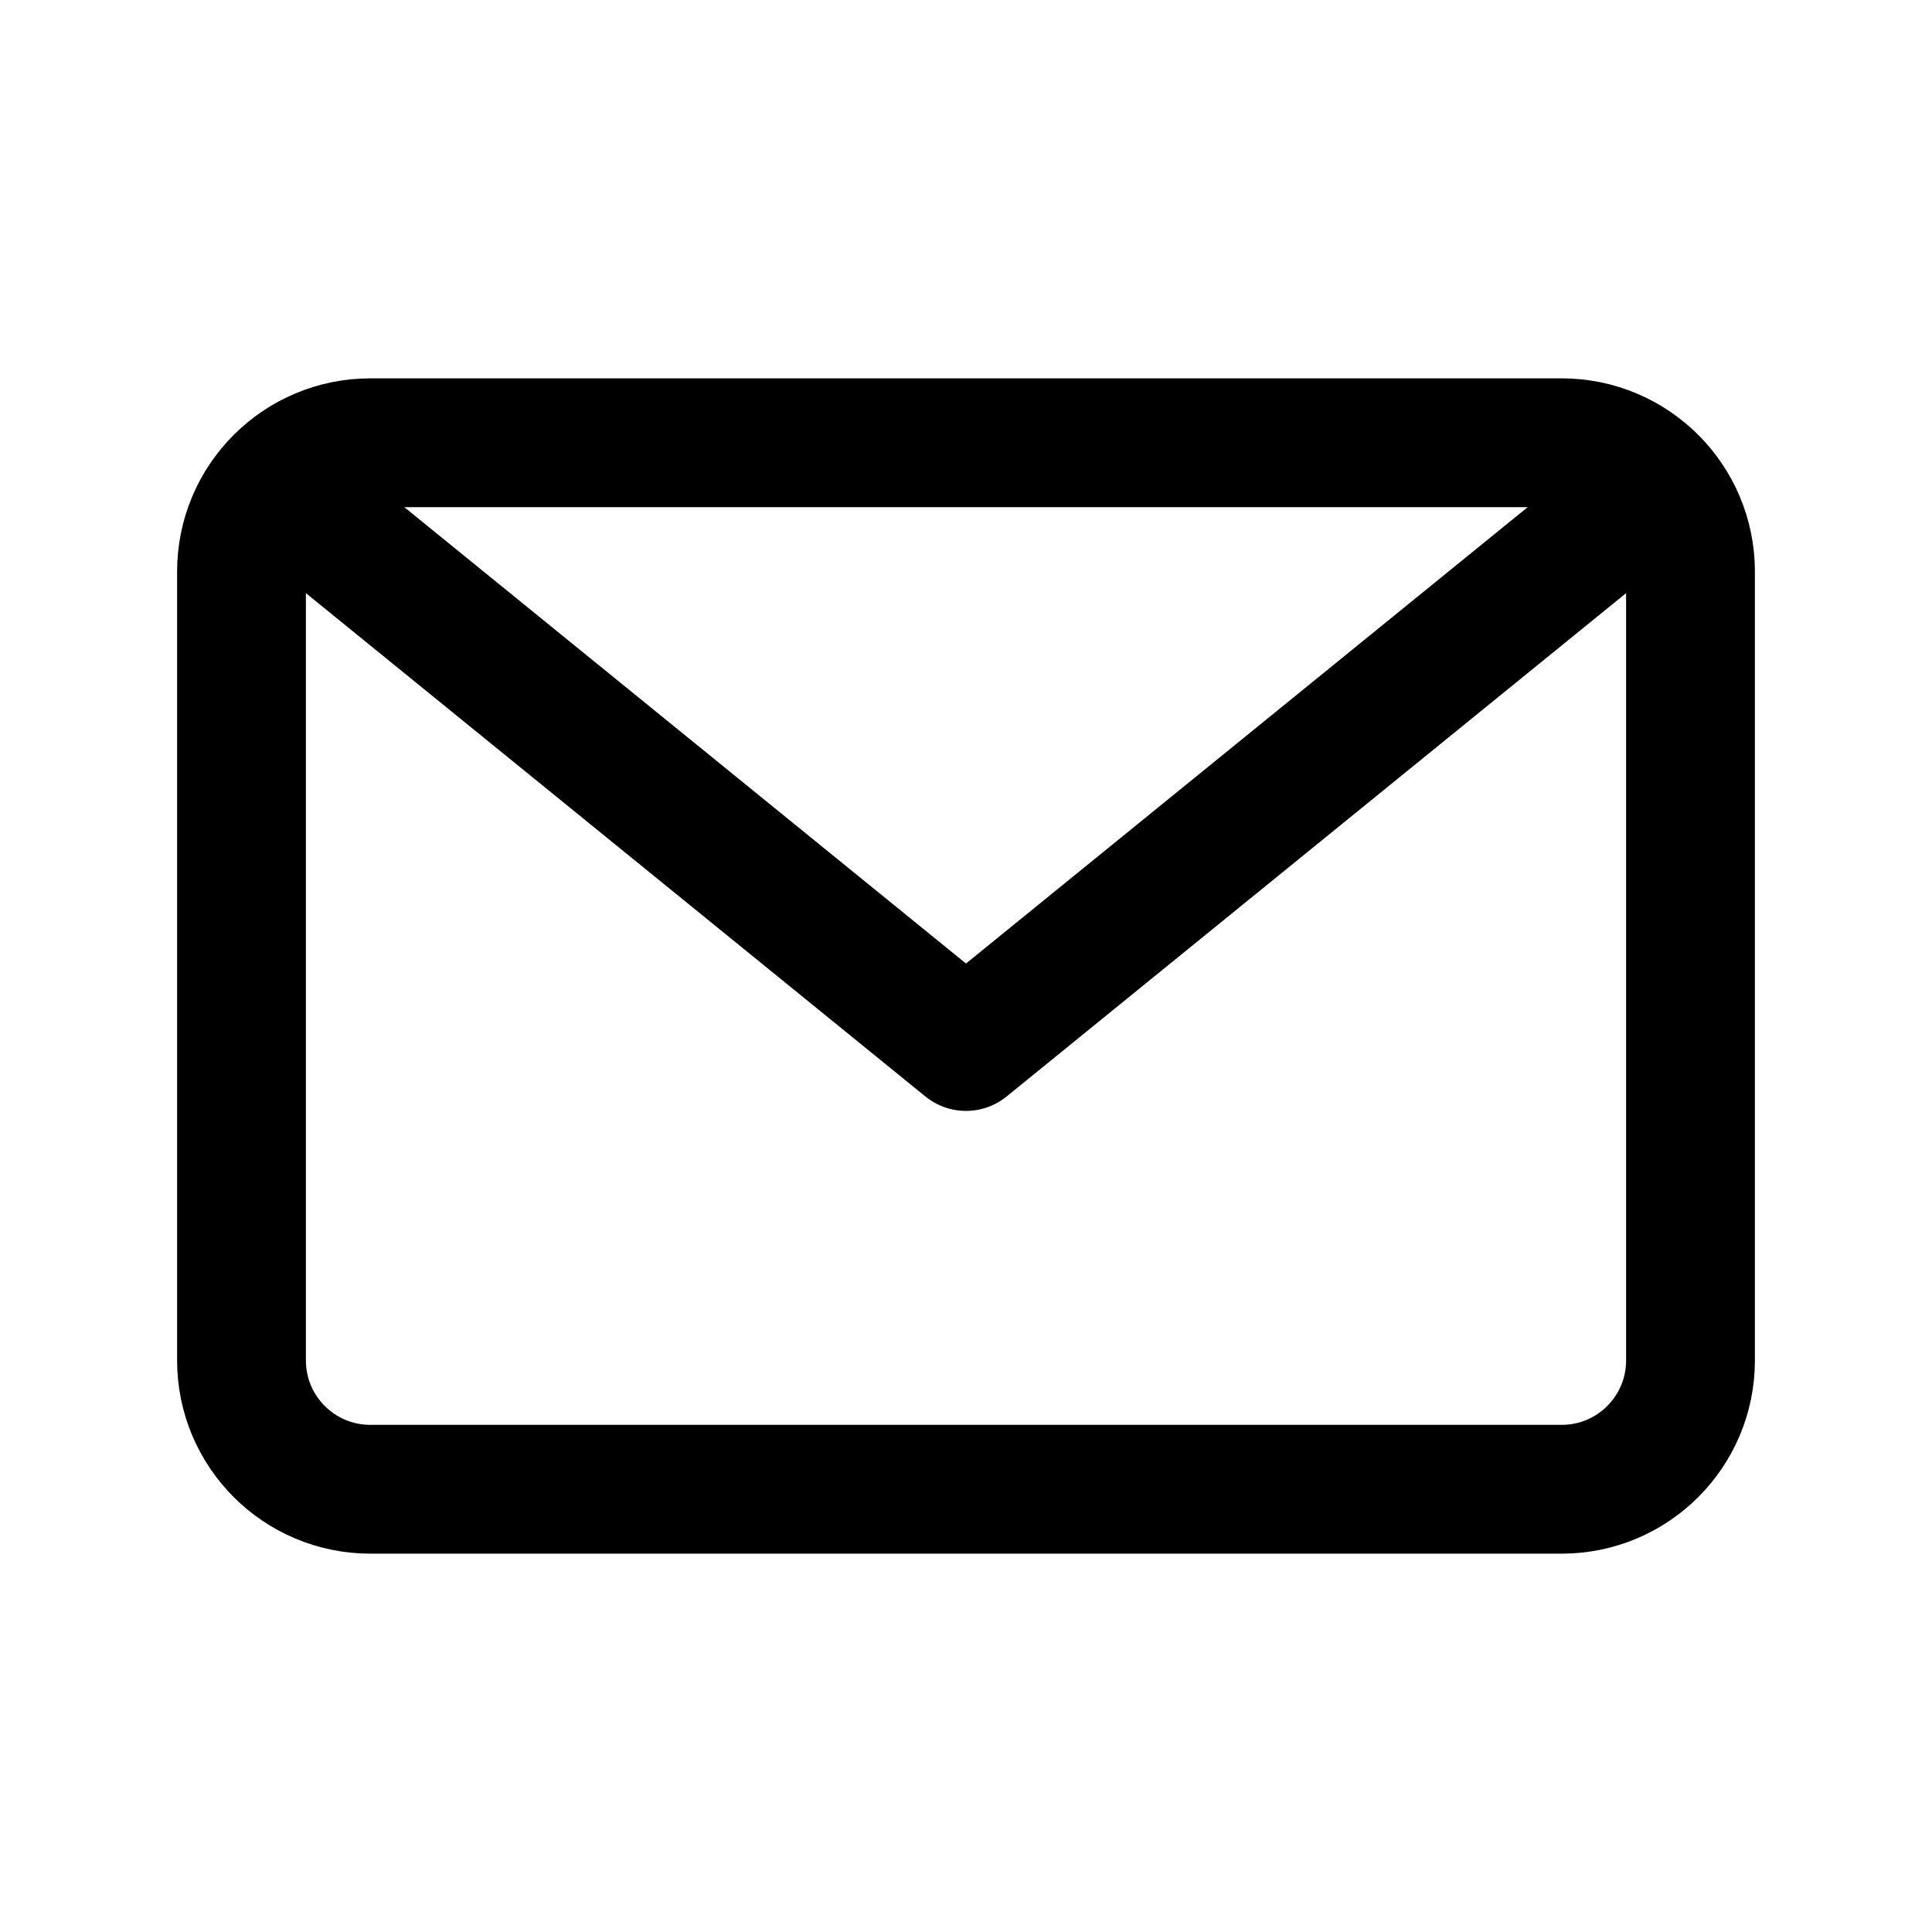
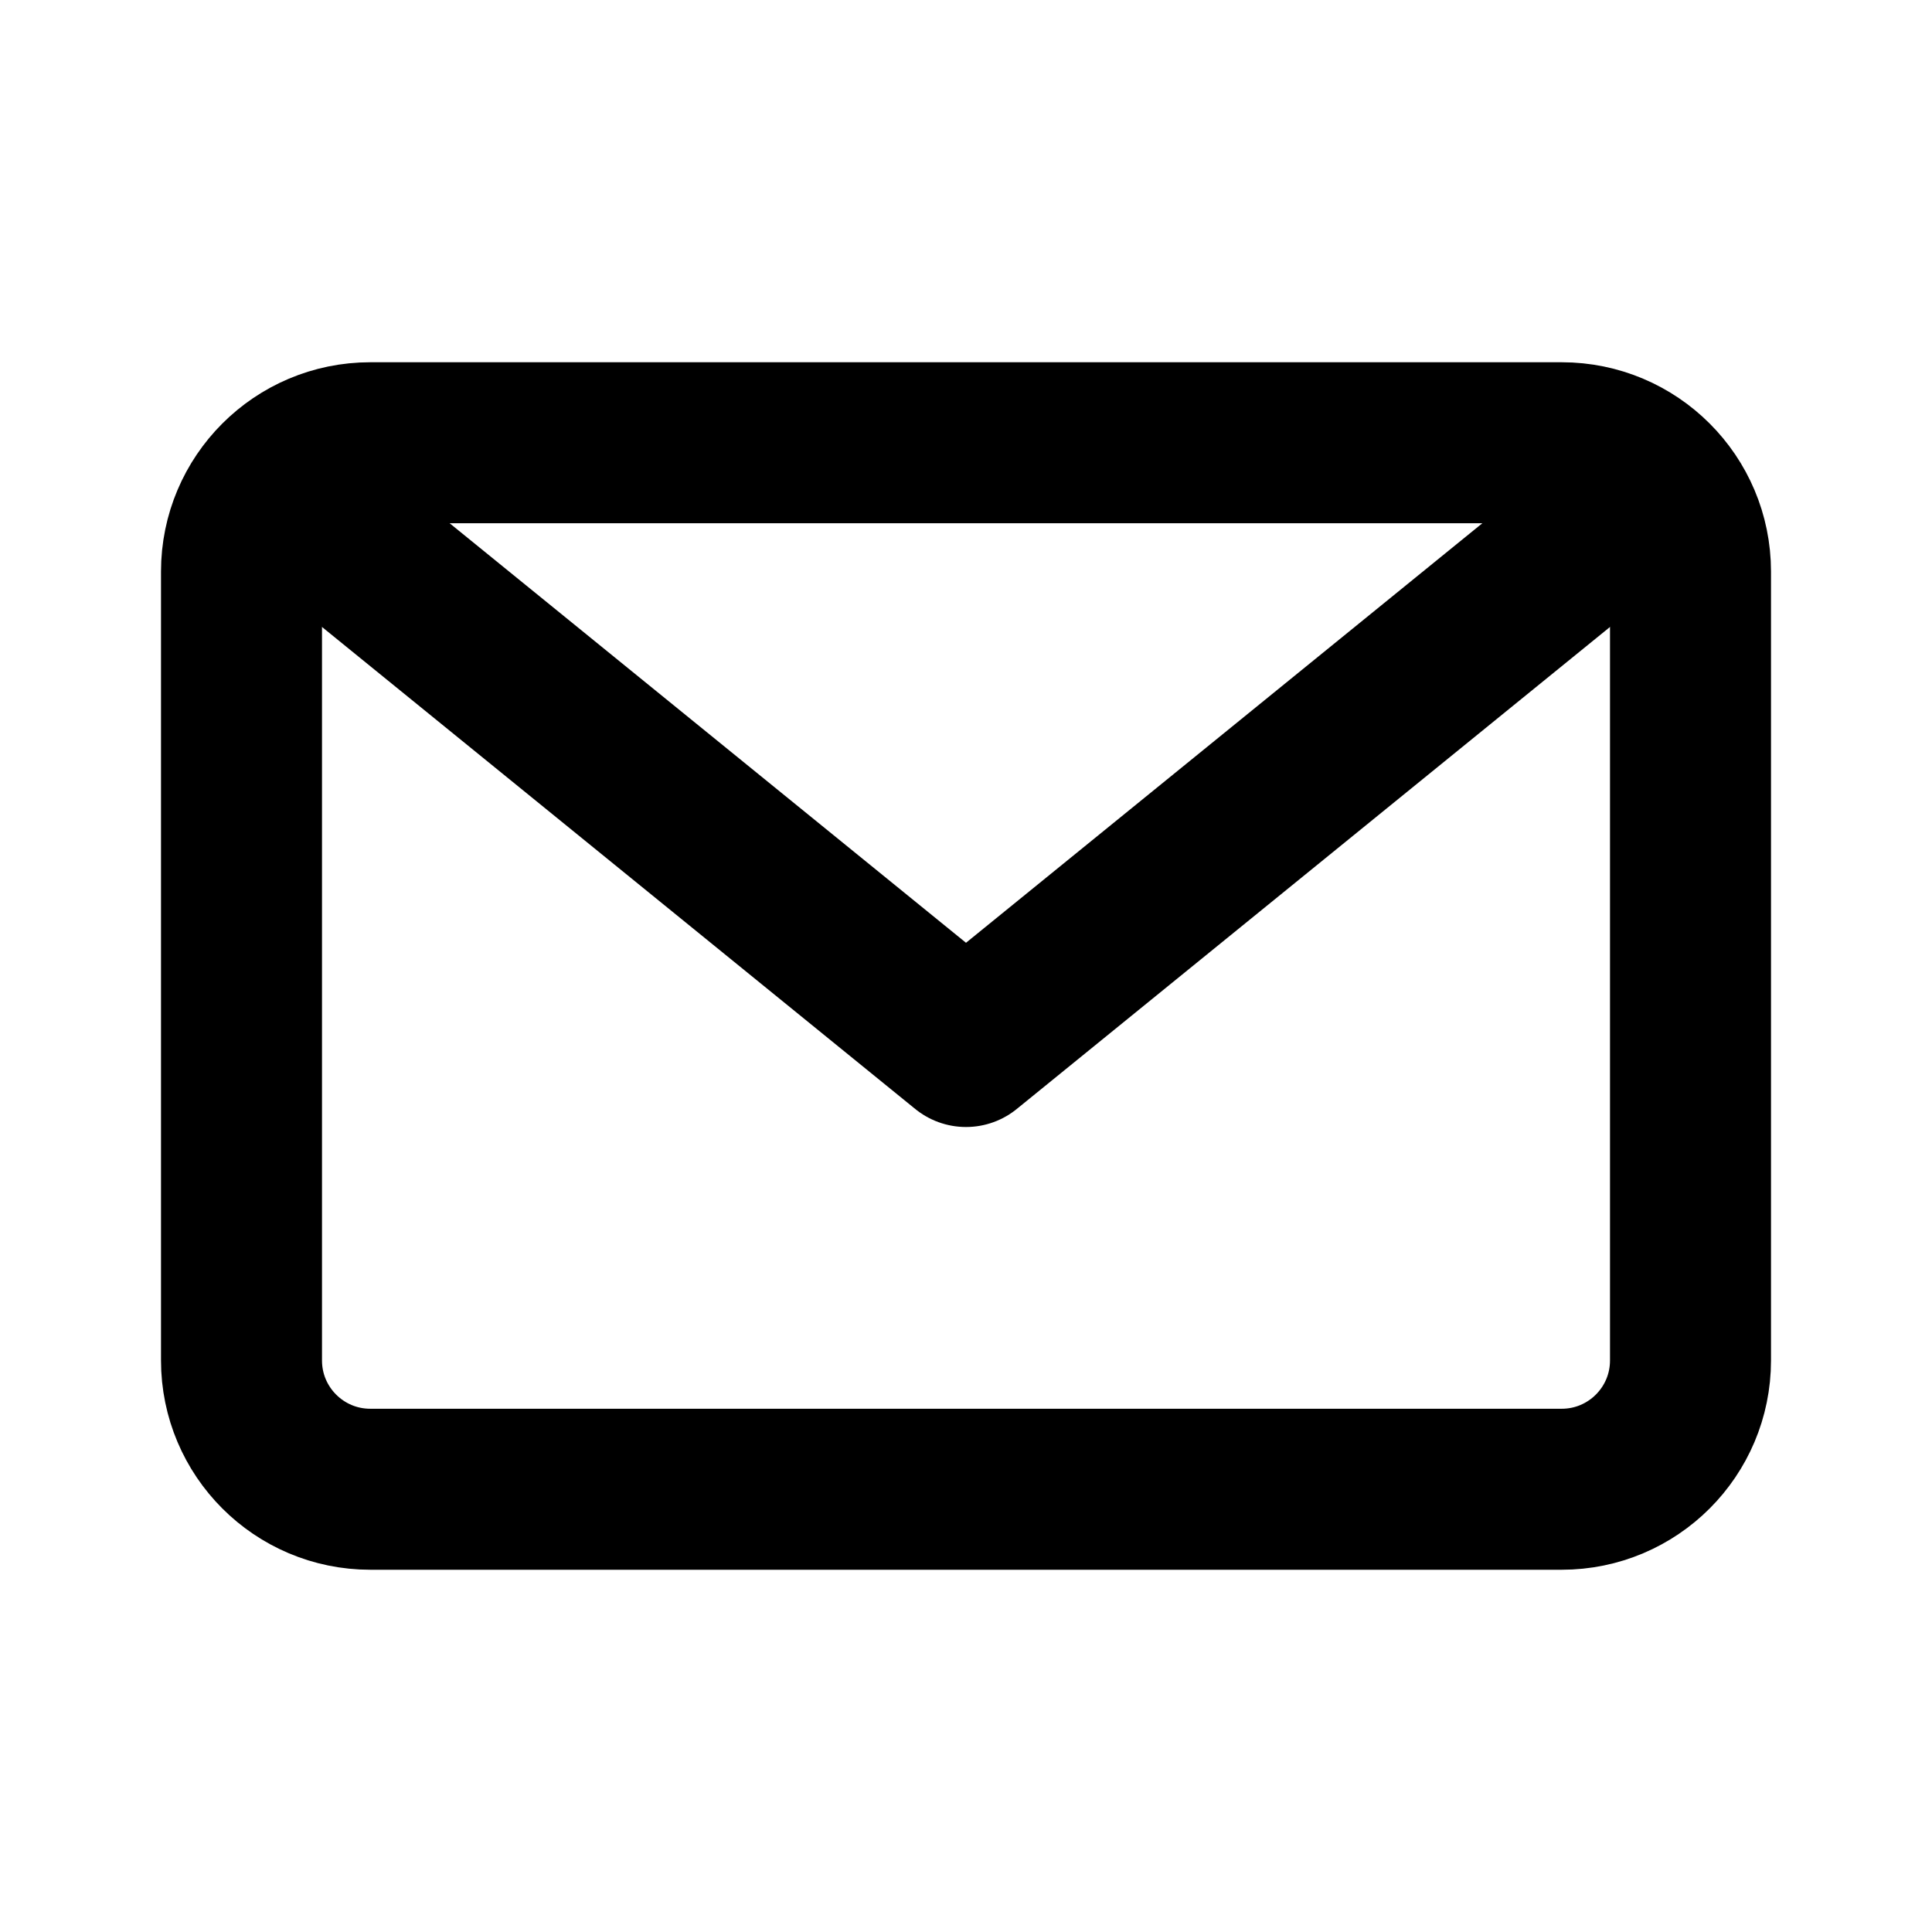
- <svg xmlns="http://www.w3.org/2000/svg" width="24" height="24" viewBox="0 0 24 24" fill="none" stroke="currentColor" stroke-width="1.6" stroke-linecap="round" stroke-linejoin="round">
+ <svg xmlns="http://www.w3.org/2000/svg" width="24" height="24" viewBox="0 0 24 24" fill="none" stroke="currentColor" stroke-width="2" stroke-linecap="round" stroke-linejoin="round">
  <rect x="3" y="5.5" width="18" height="13" rx="1.6" />
  <path d="M4 6.5 L12 13 L20 6.5" />
</svg>
